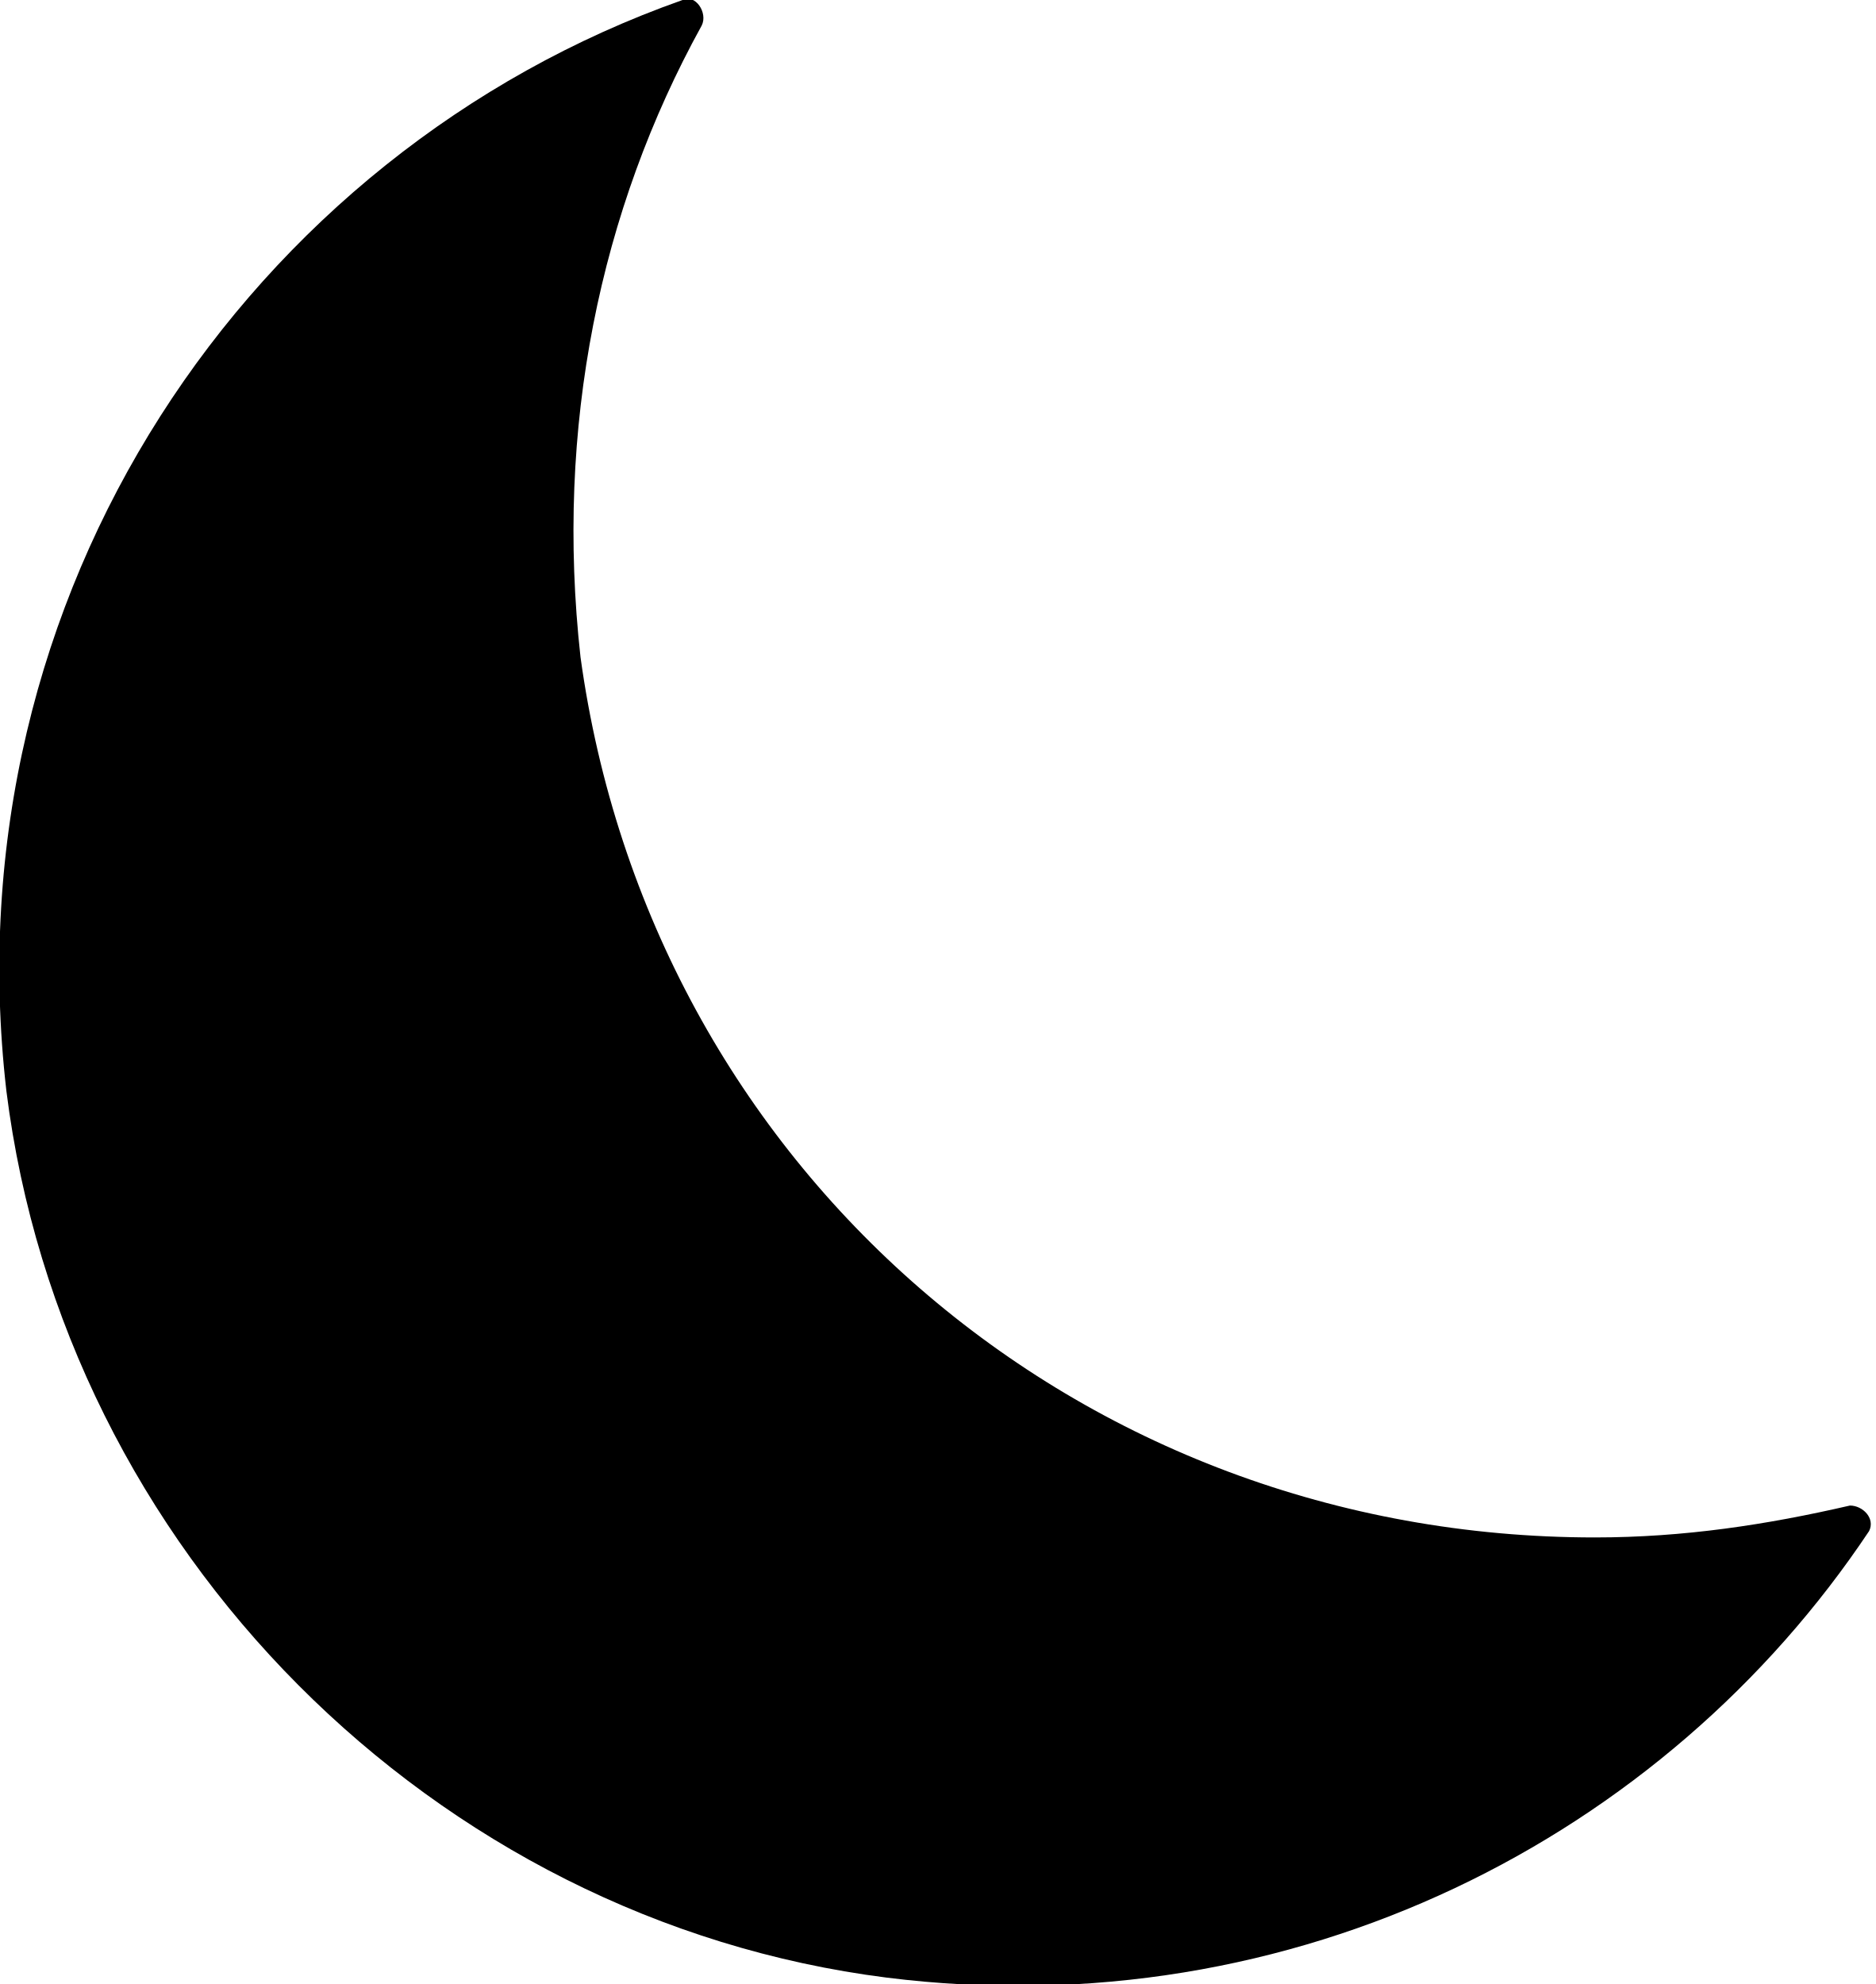
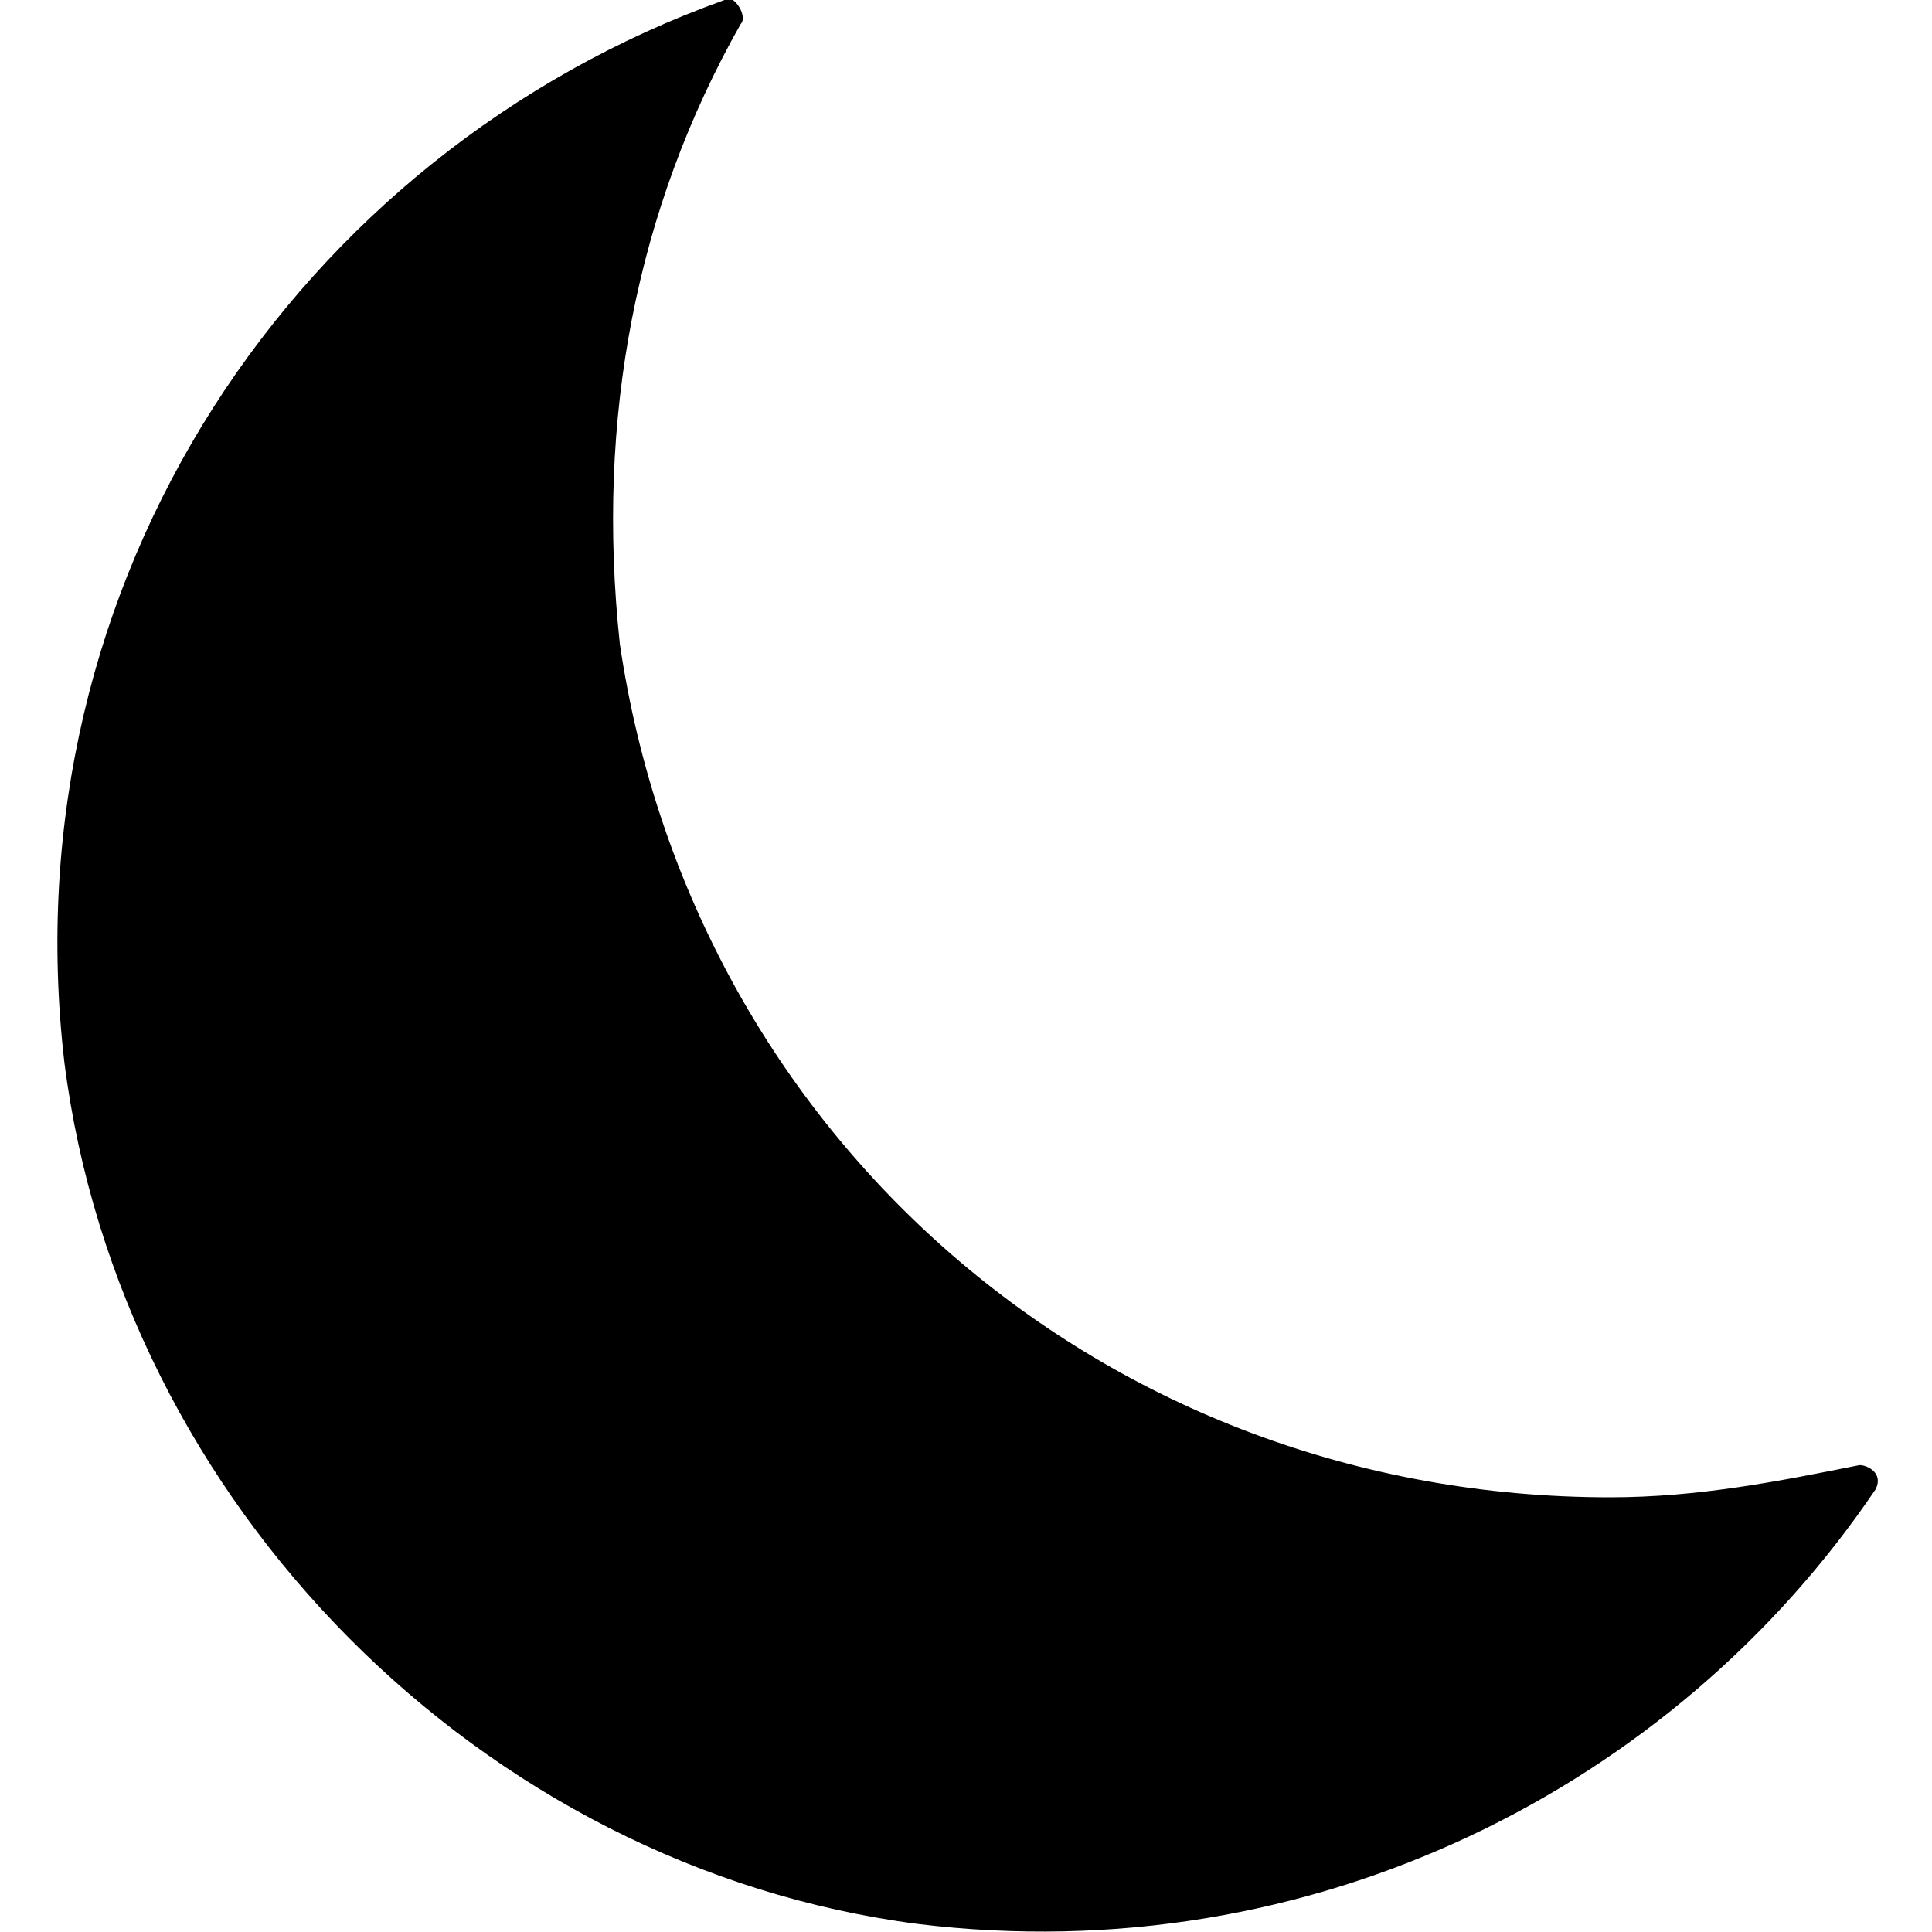
- <svg viewBox="0 0 29.4 31.1">
-   <g>
-     <path d="M10.7,0C3.9,2.4-0.8,9.3,0.1,17.1C1,24.3,6.8,30.1,13.9,31c6.4,0.8,12.2-2.2,15.4-7c0.1-0.2-0.1-0.4-0.3-0.4    c-1.3,0.3-2.6,0.5-4,0.5c-8.1,0-14.8-5.8-15.9-13.8C8.7,6.7,9.4,3.3,11,0.4C11.1,0.2,10.9-0.1,10.7,0z" />
-   </g>
+ <svg id="dark-icon" x="0px" y="0px" viewBox="0 0 24 24">
+   <path id="art" d="M9,0C3.7,1.9,0.1,7.2,0.8,13.2c0.7,5.5,5.2,10,10.6,10.7c4.9,0.6,9.4-1.7,11.9-5.4c0.1-0.2-0.1-0.3-0.2-0.3   c-1,0.2-2,0.4-3.1,0.4C13.7,18.6,8.6,14.1,7.7,8C7.4,5.2,7.9,2.6,9.2,0.3C9.3,0.2,9.1-0.1,9,0z" />
</svg>
